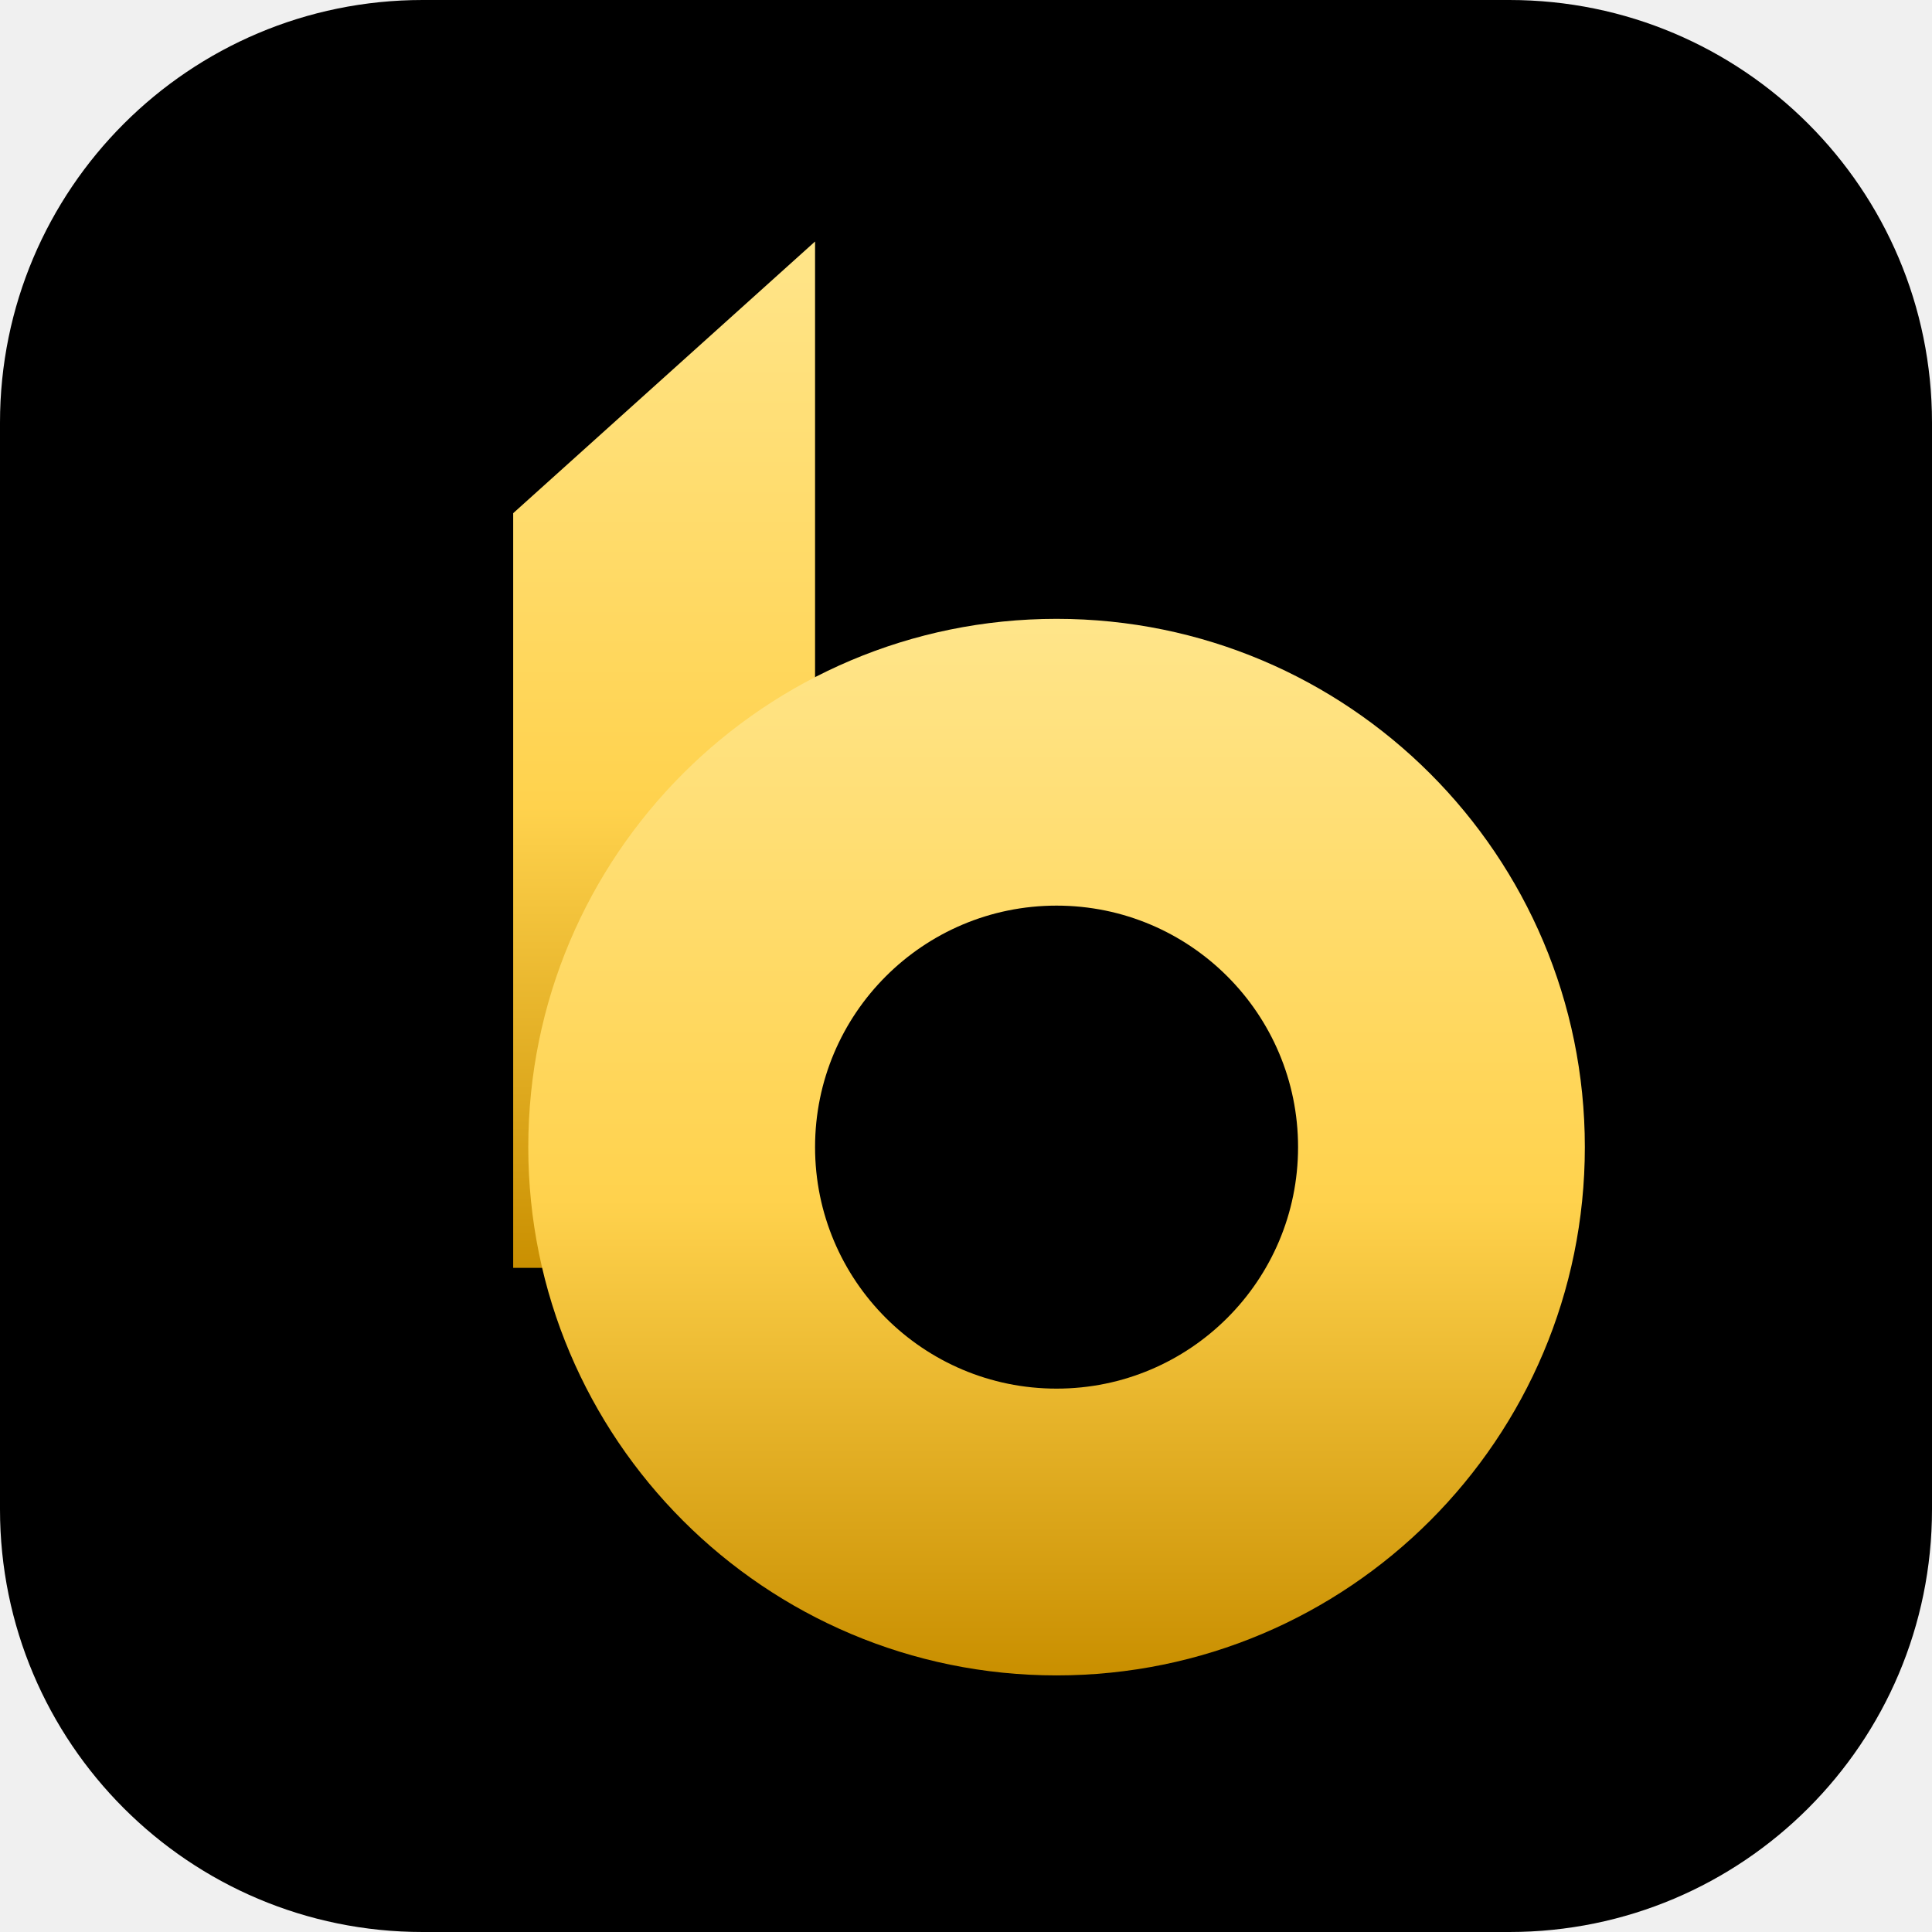
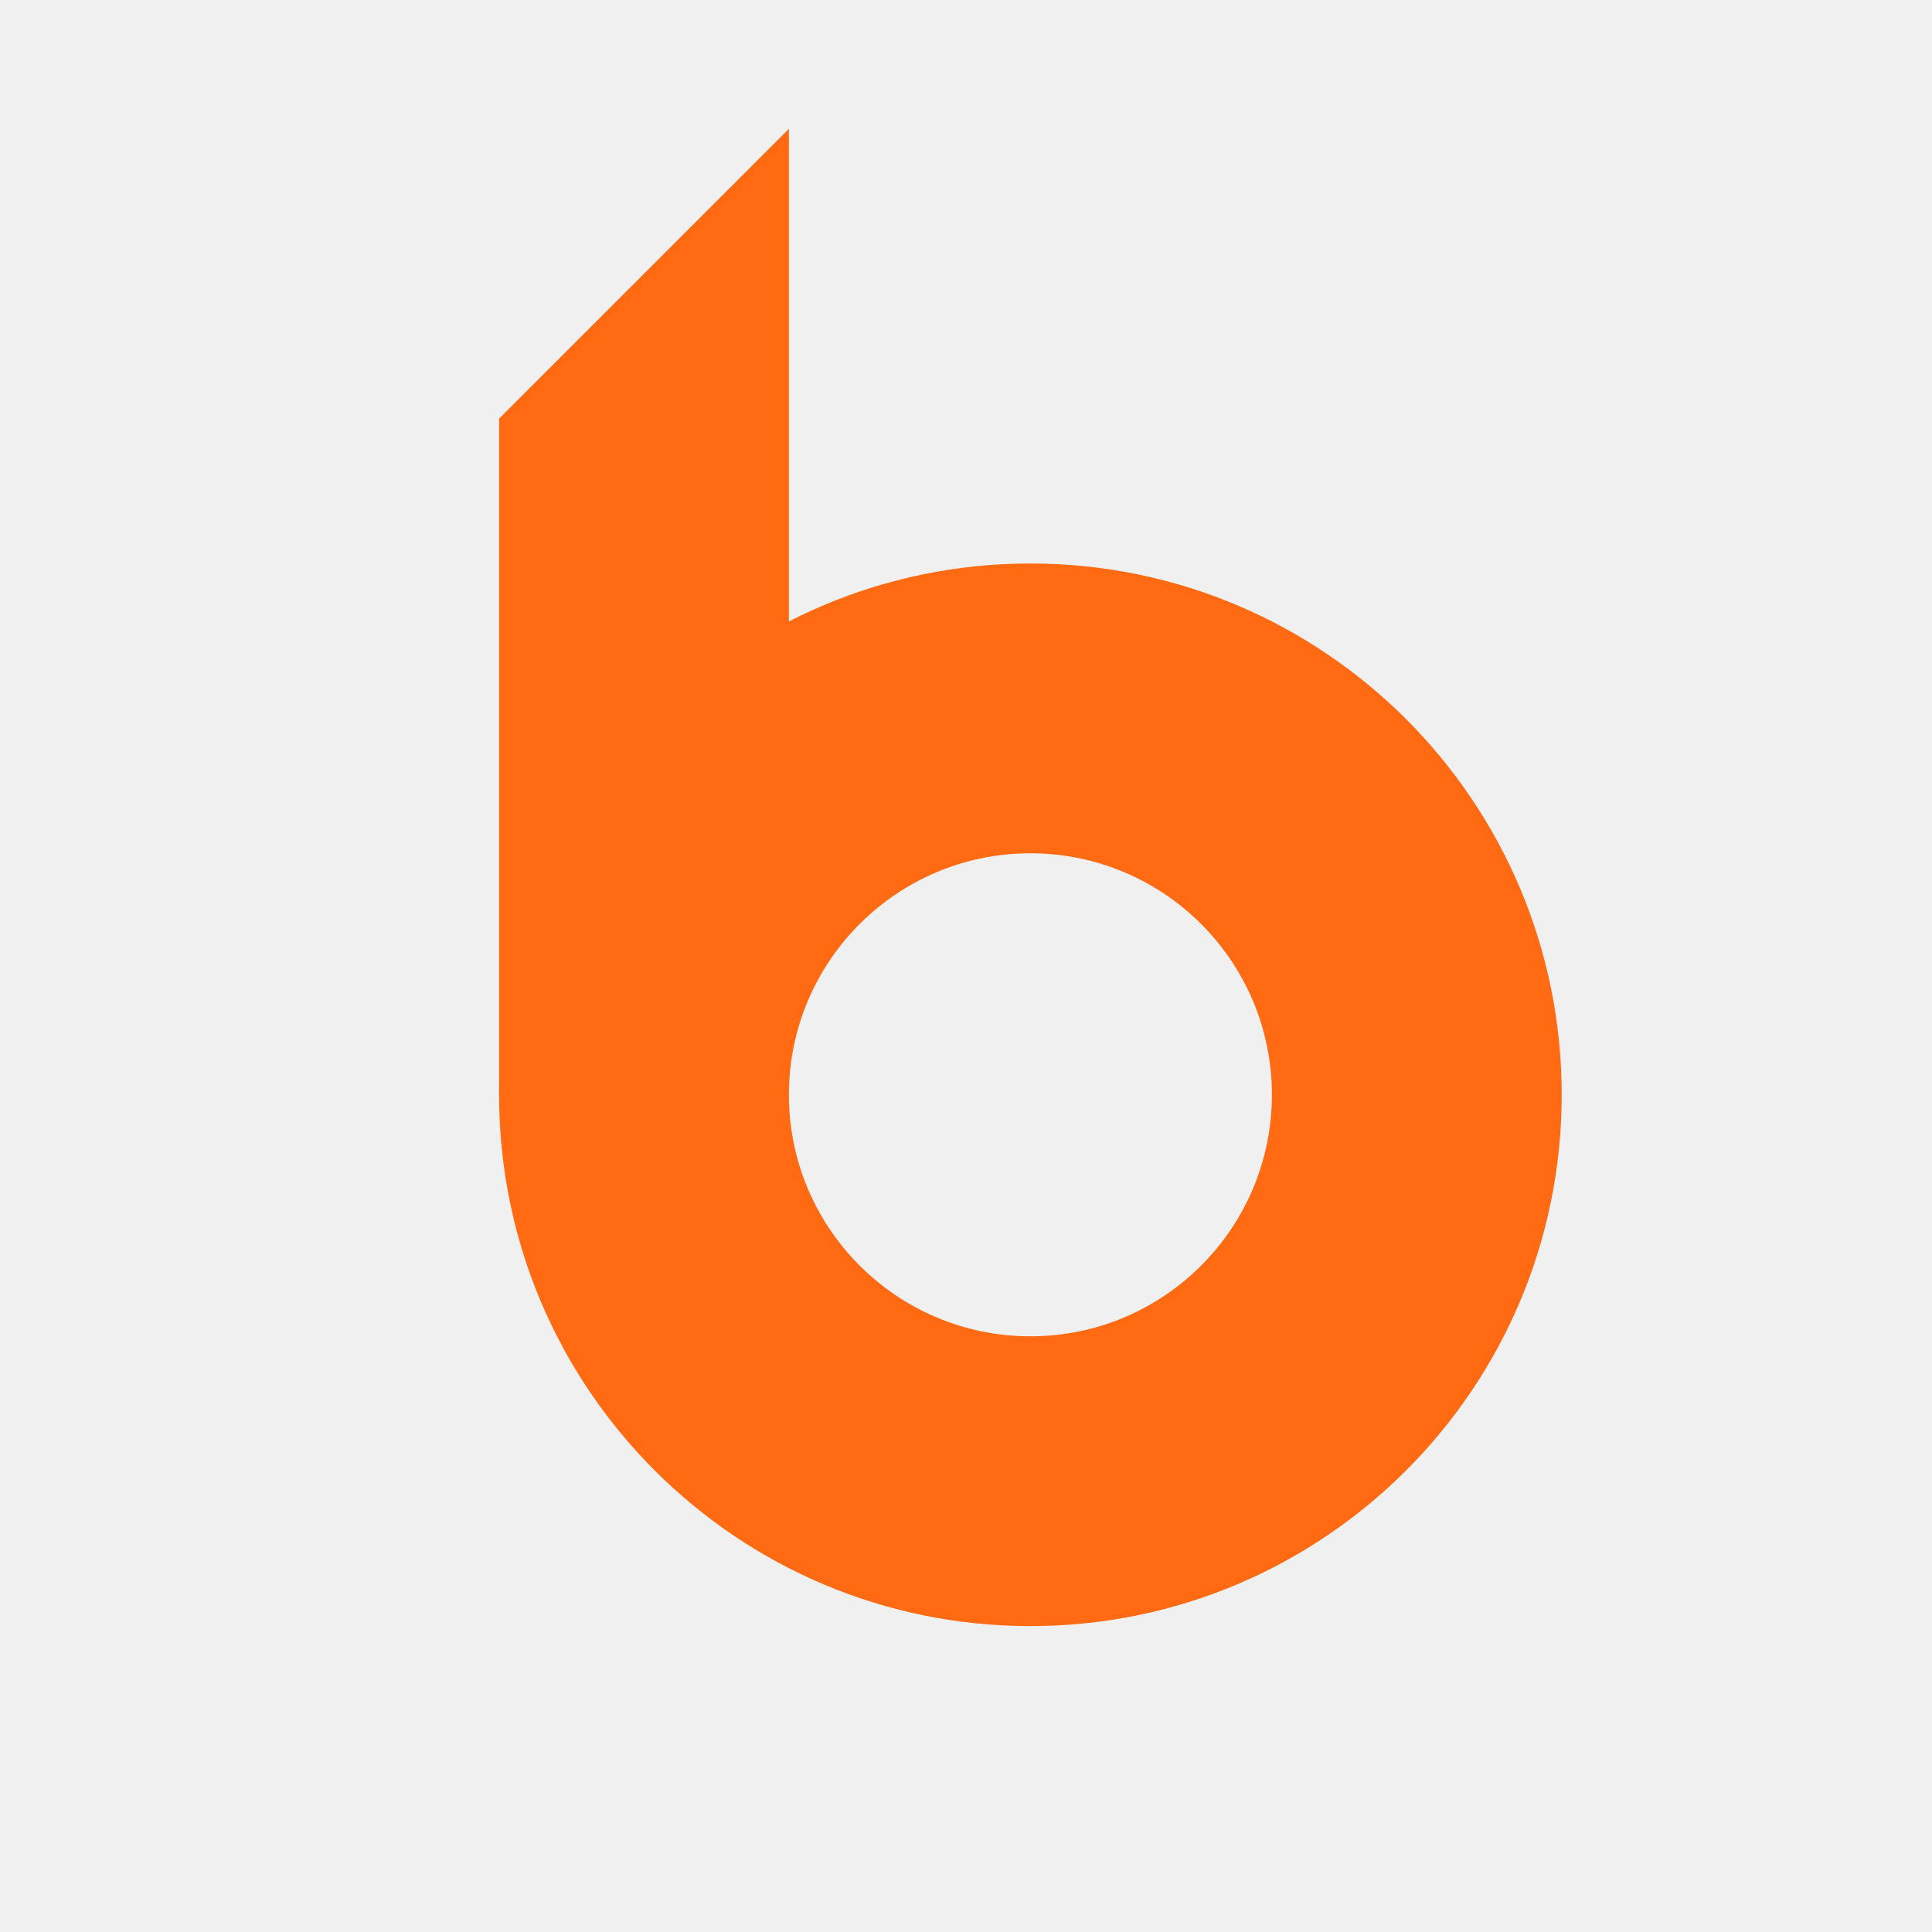
- <svg xmlns="http://www.w3.org/2000/svg" viewBox="0 0 64 64">
+ <svg xmlns="http://www.w3.org/2000/svg" viewBox="-4 4 120 120">
  <defs>
-     <linearGradient id="g" x1="0" y1="0" x2="0" y2="1">
-       <stop offset="0" stop-color="#FFE58A" />
-       <stop offset=".55" stop-color="#FFD24D" />
-       <stop offset="1" stop-color="#C98F00" />
-     </linearGradient>
-     <mask id="h">
-       <rect width="64" height="64" fill="#fff" />
-       <circle cx="35" cy="38" r="8" fill="#000" />
+     <mask id="m">
+       <rect x="-10" y="-10" width="140" height="140" fill="#fff" />
+       <circle cx="60" cy="72" r="15" fill="#000" />
    </mask>
  </defs>
-   <rect width="64" height="64" rx="14" fill="#000" />
-   <g fill="url(#g)" mask="url(#h)">
-     <polygon points="27,8 27,42 17,42 17,17" />
-     <circle cx="35" cy="38" r="17.5" />
+   <g fill="#FF6A13" mask="url(#m)">
+     <polygon points="45,12 45,72 27,72 27,30" />
+     <circle cx="60" cy="72" r="33" />
  </g>
</svg>
